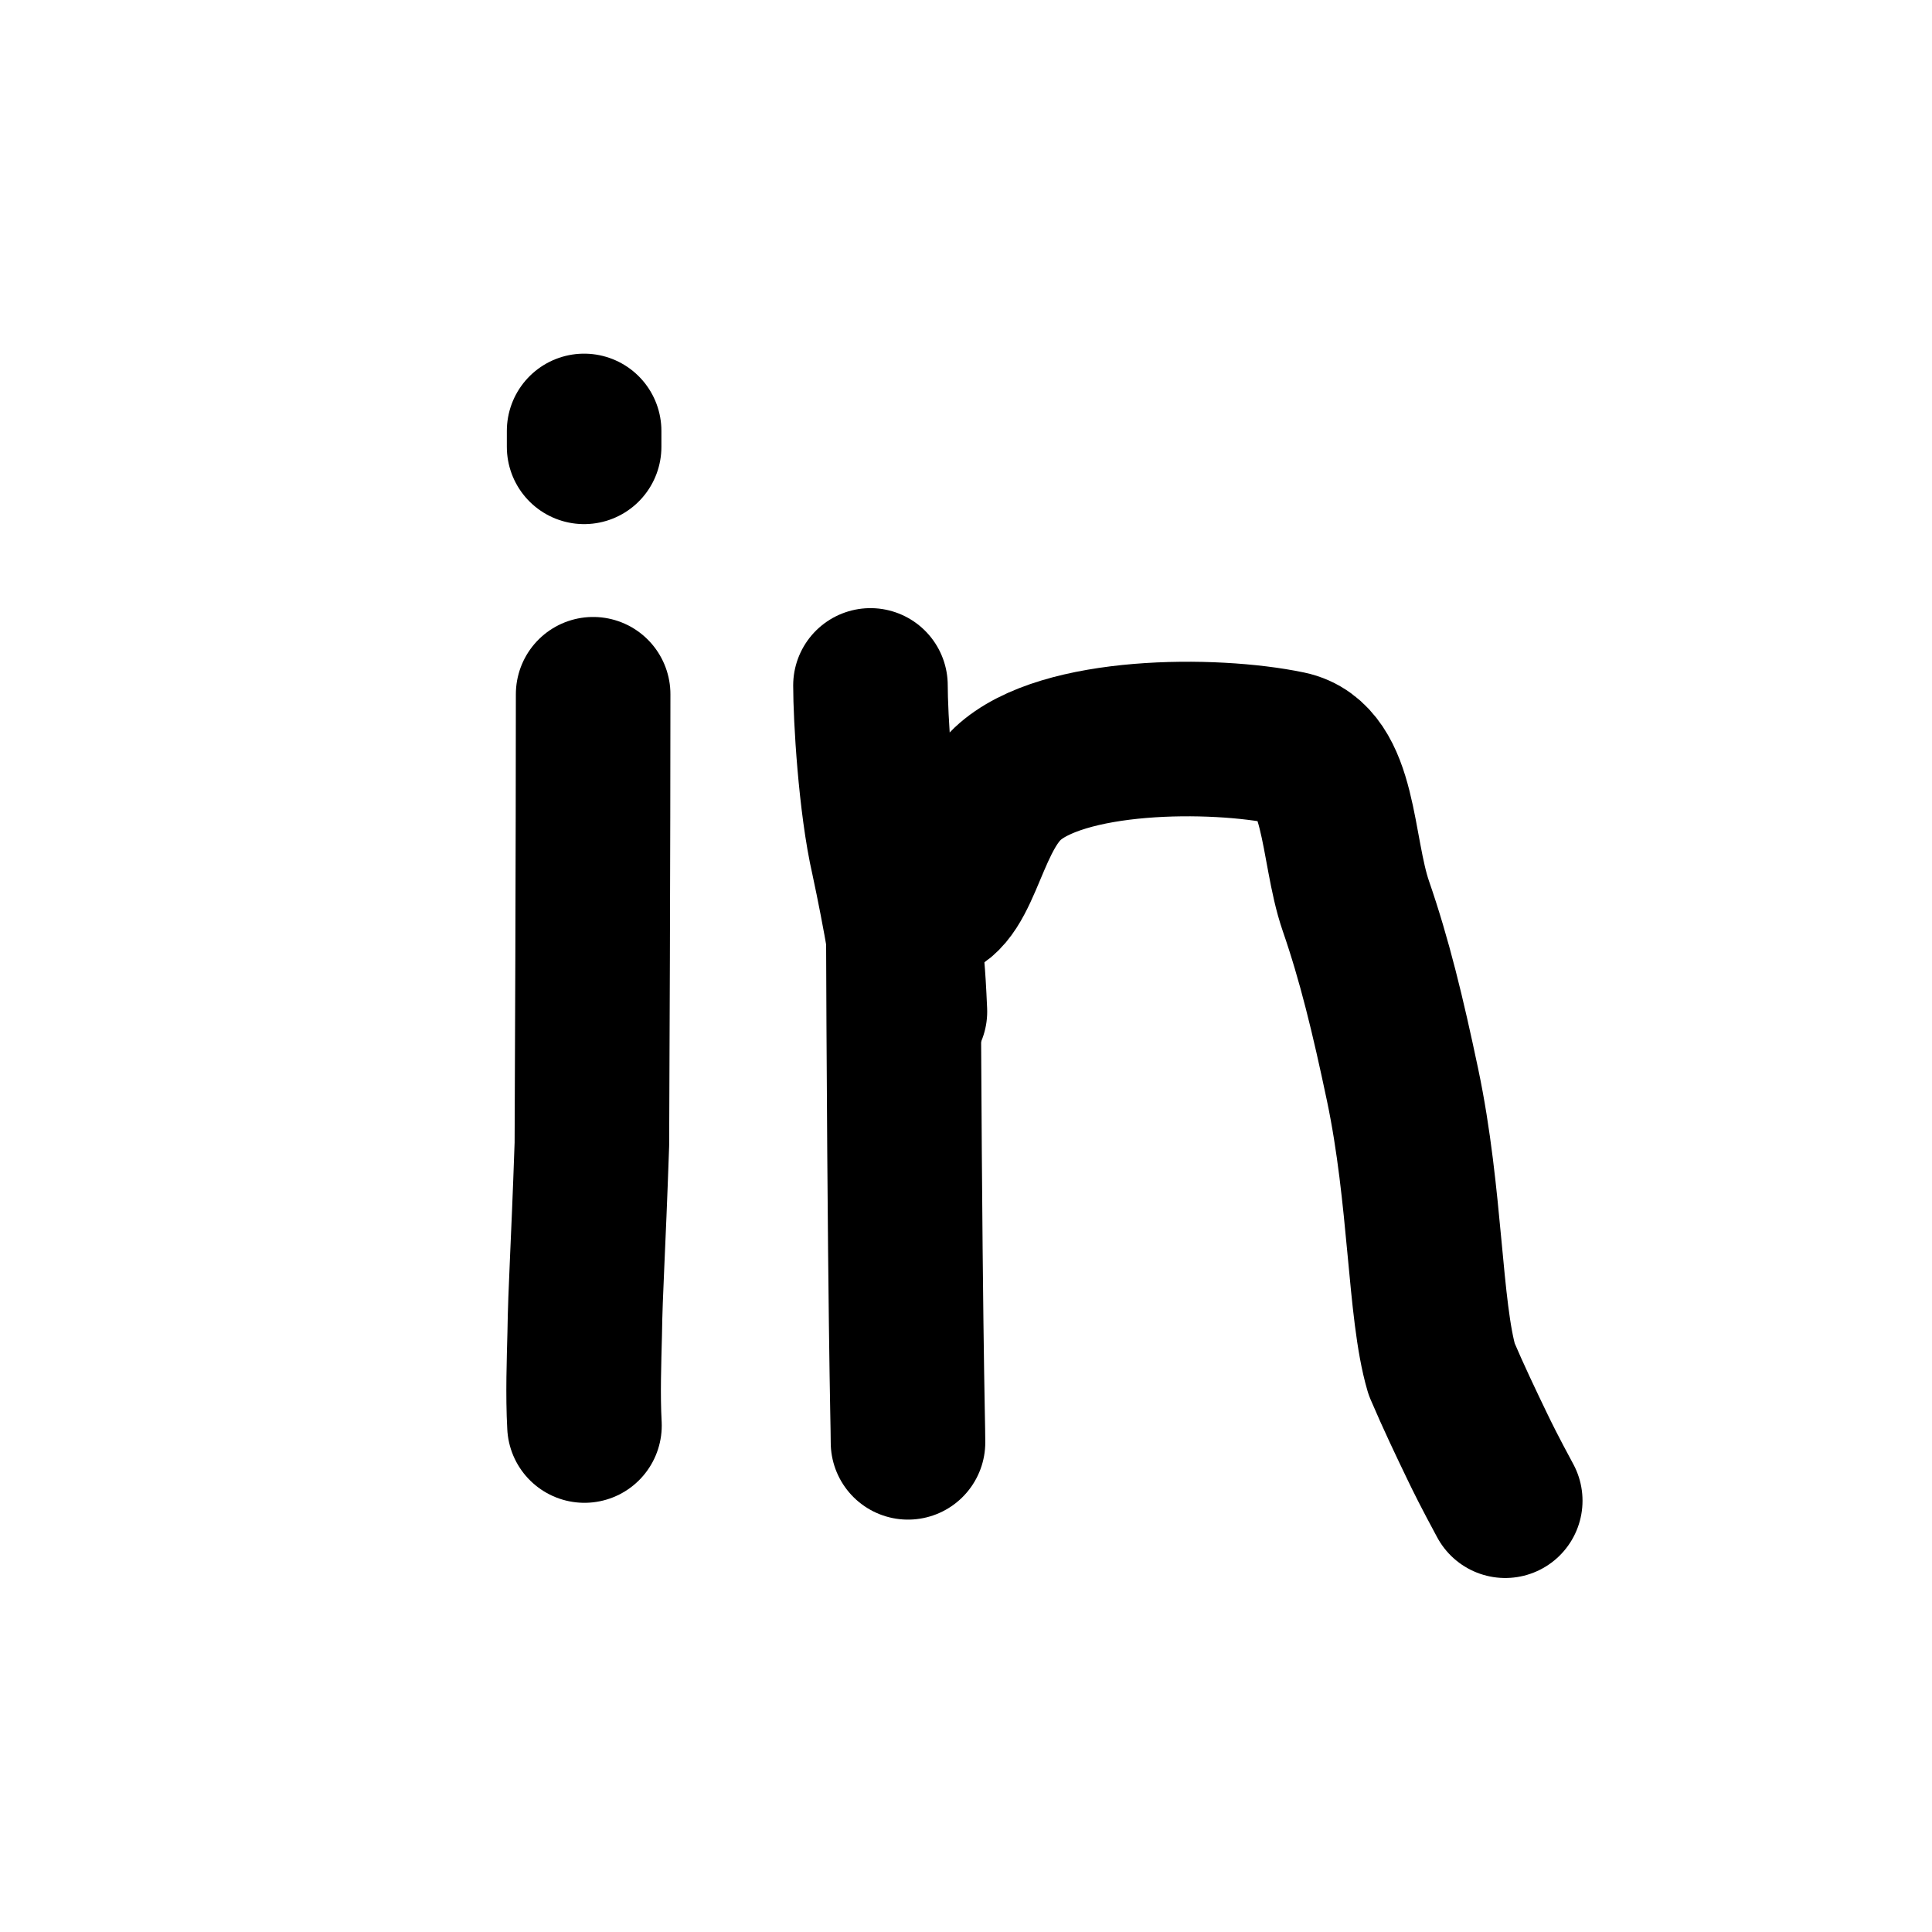
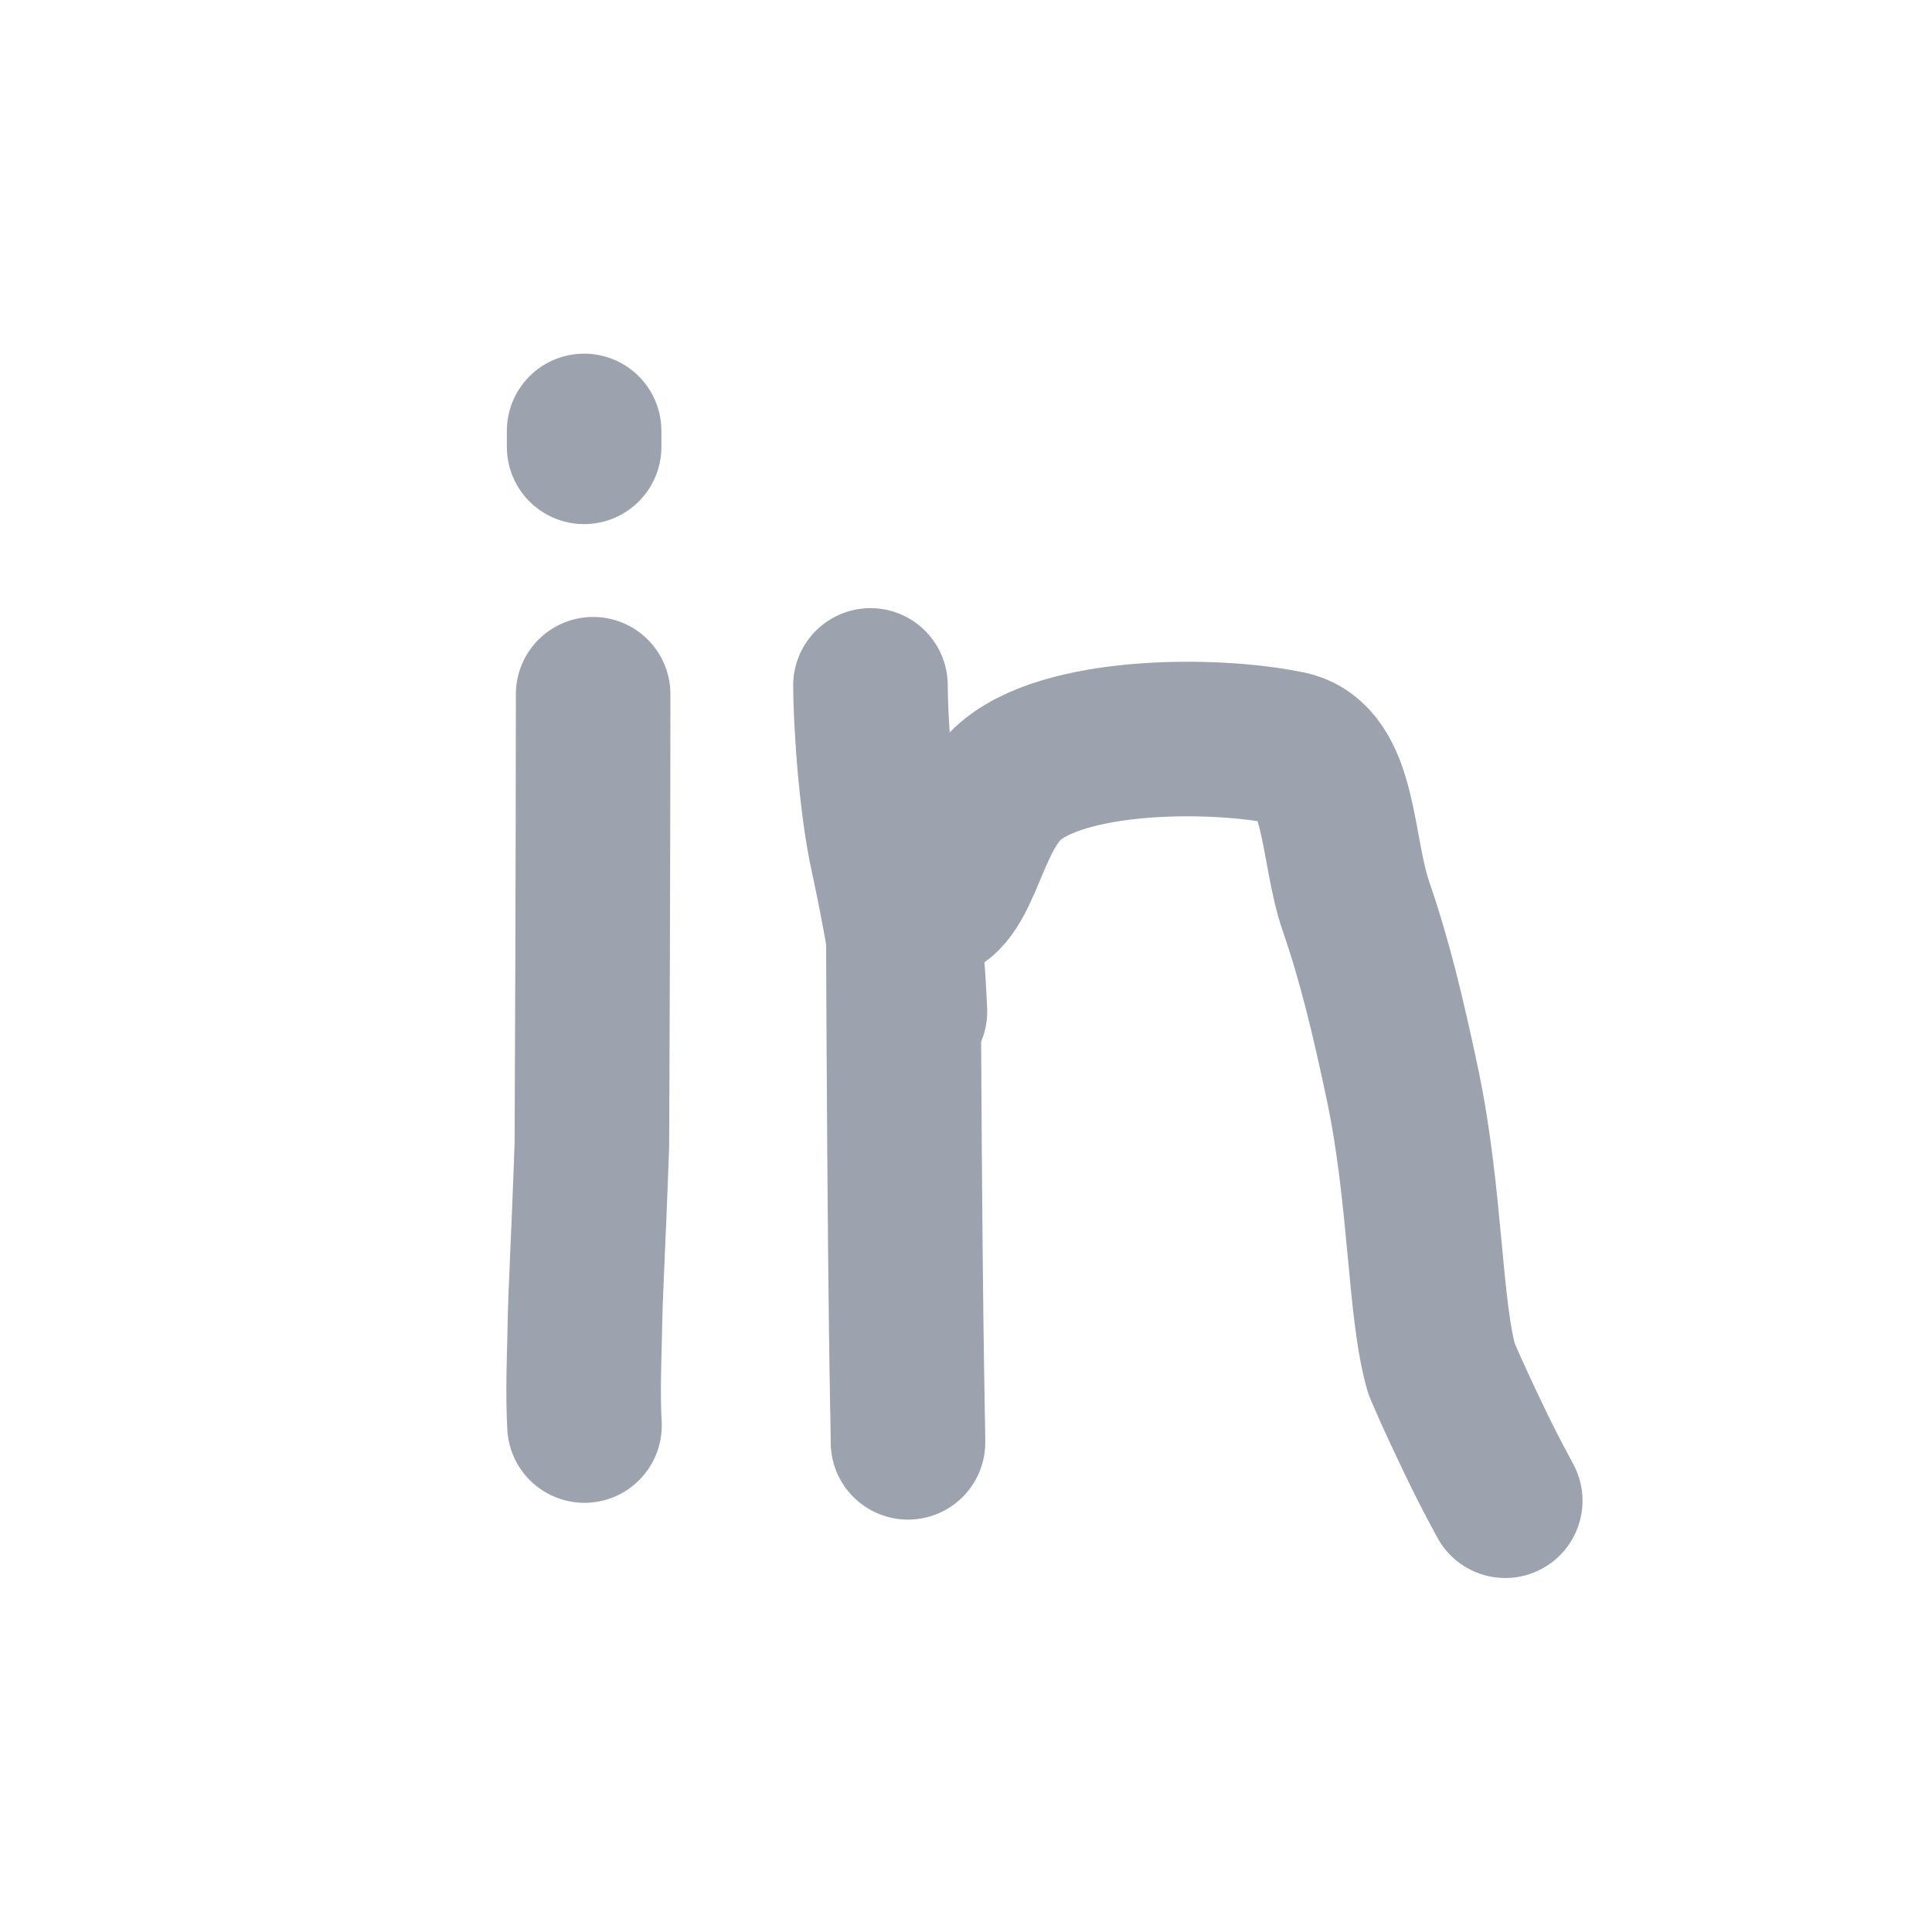
<svg xmlns="http://www.w3.org/2000/svg" width="100" height="100" viewBox="0 0 100 100" fill="none">
-   <path d="M30.701 35.934C30.701 35.979 30.701 45.095 30.636 59.214C30.438 64.924 30.3 66.635 30.264 69.038C30.23 70.434 30.164 72.186 30.252 73.785" stroke-width="8" stroke-linecap="round" stroke-linejoin="round" stroke="black" />
-   <path d="M30.234 22.305V23.128" stroke-width="8" stroke-linecap="round" stroke-linejoin="round" stroke="black" />
-   <path d="M46.998 74.655C46.998 73.377 46.829 69.296 46.742 44.837C46.728 40.907 46.742 43.19 46.895 44.671C47.047 46.152 47.352 46.762 47.703 46.799C49.845 47.026 50.004 42.596 52.153 40.569C54.953 37.926 62.8 37.911 66.681 38.724C69.426 39.298 69.156 43.933 70.181 46.9C71.136 49.661 71.83 52.514 72.596 56.148C73.813 61.919 73.72 67.795 74.619 70.865C75.237 72.313 75.862 73.62 76.449 74.84C76.75 75.463 77.057 76.093 77.911 77.677" stroke-width="8" stroke-linecap="round" stroke-linejoin="round" stroke="black" />
-   <path d="M45.055 35.477C45.055 37.065 45.306 41.574 45.965 44.441C46.267 45.848 46.546 47.288 46.798 48.745C46.913 49.475 47.004 50.188 47.097 52.359" stroke-width="8" stroke-linecap="round" stroke-linejoin="round" stroke="black" />
+   <path d="M30.701 35.934C30.701 35.979 30.701 45.095 30.636 59.214C30.438 64.924 30.3 66.635 30.264 69.038C30.23 70.434 30.164 72.186 30.252 73.785" stroke-width="8" stroke-linecap="round" stroke-linejoin="round" stroke="#9ca3af" />
+   <path d="M30.234 22.305V23.128" stroke-width="8" stroke-linecap="round" stroke-linejoin="round" stroke="#9ca3af" />
+   <path d="M46.998 74.655C46.998 73.377 46.829 69.296 46.742 44.837C46.728 40.907 46.742 43.19 46.895 44.671C47.047 46.152 47.352 46.762 47.703 46.799C49.845 47.026 50.004 42.596 52.153 40.569C54.953 37.926 62.8 37.911 66.681 38.724C69.426 39.298 69.156 43.933 70.181 46.9C71.136 49.661 71.83 52.514 72.596 56.148C73.813 61.919 73.72 67.795 74.619 70.865C75.237 72.313 75.862 73.62 76.449 74.84C76.75 75.463 77.057 76.093 77.911 77.677" stroke-width="8" stroke-linecap="round" stroke-linejoin="round" stroke="#9ca3af" />
+   <path d="M45.055 35.477C45.055 37.065 45.306 41.574 45.965 44.441C46.267 45.848 46.546 47.288 46.798 48.745C46.913 49.475 47.004 50.188 47.097 52.359" stroke-width="8" stroke-linecap="round" stroke-linejoin="round" stroke="#9ca3af" />
</svg>
